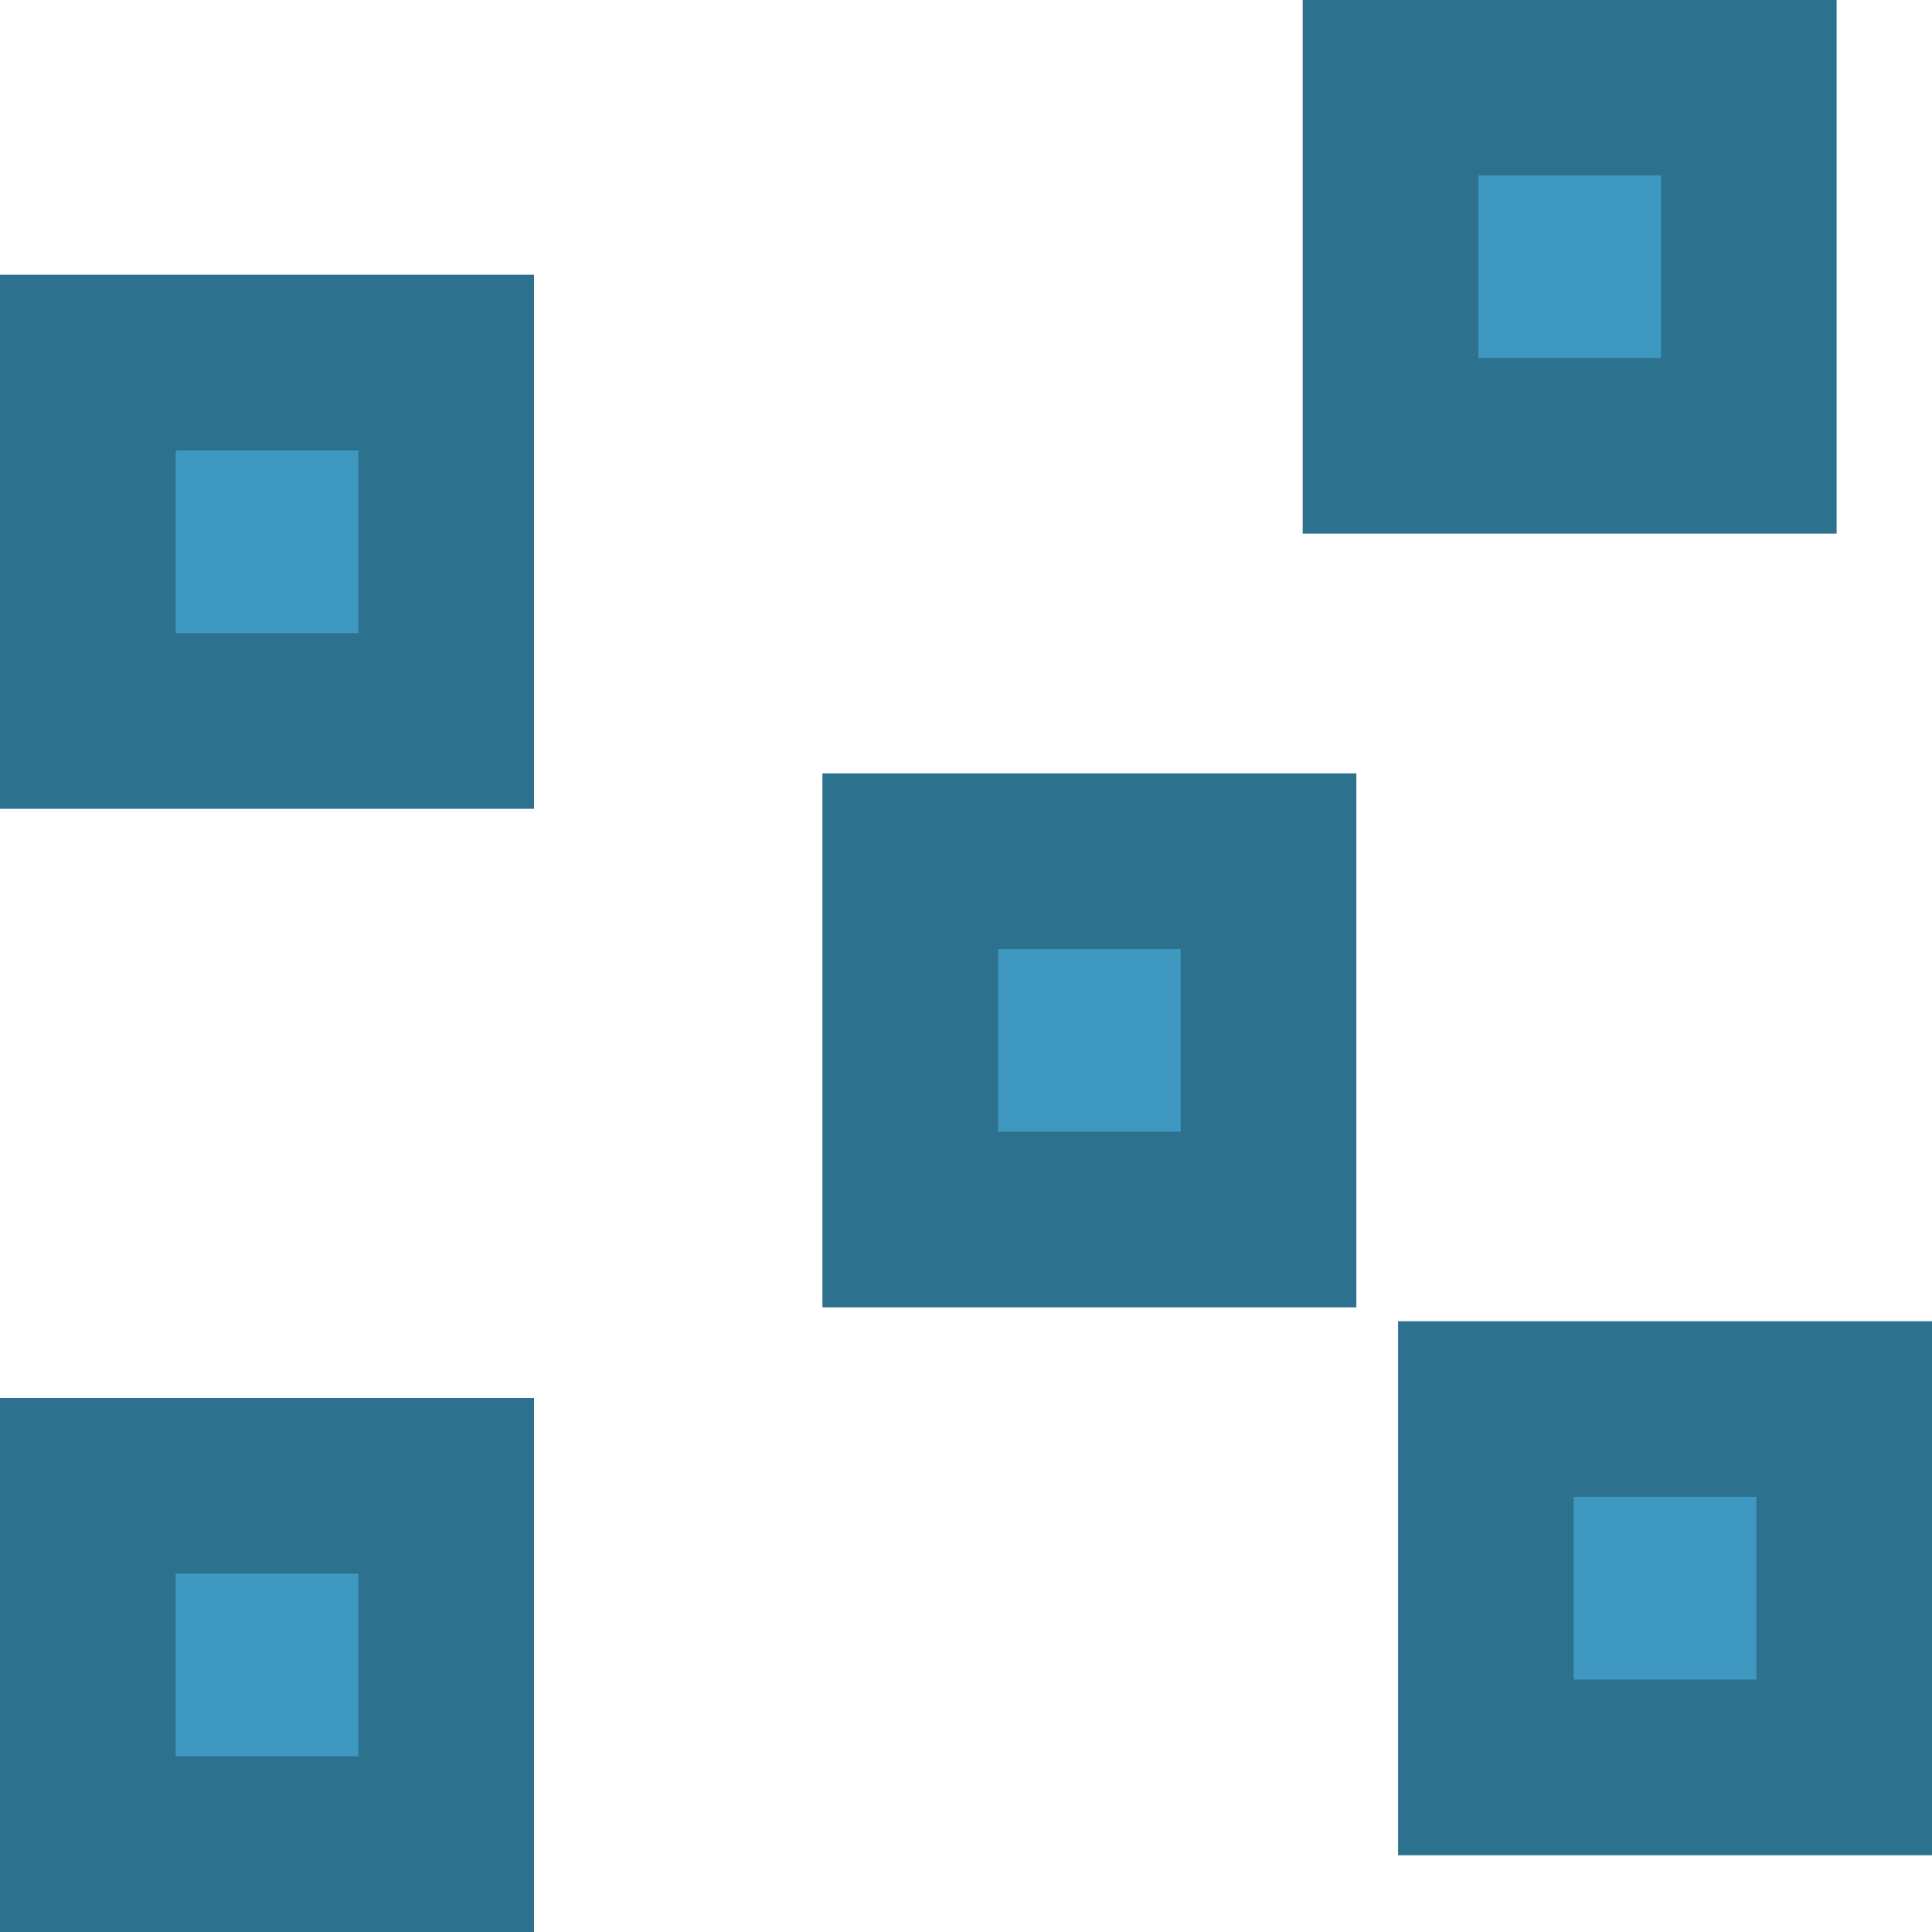
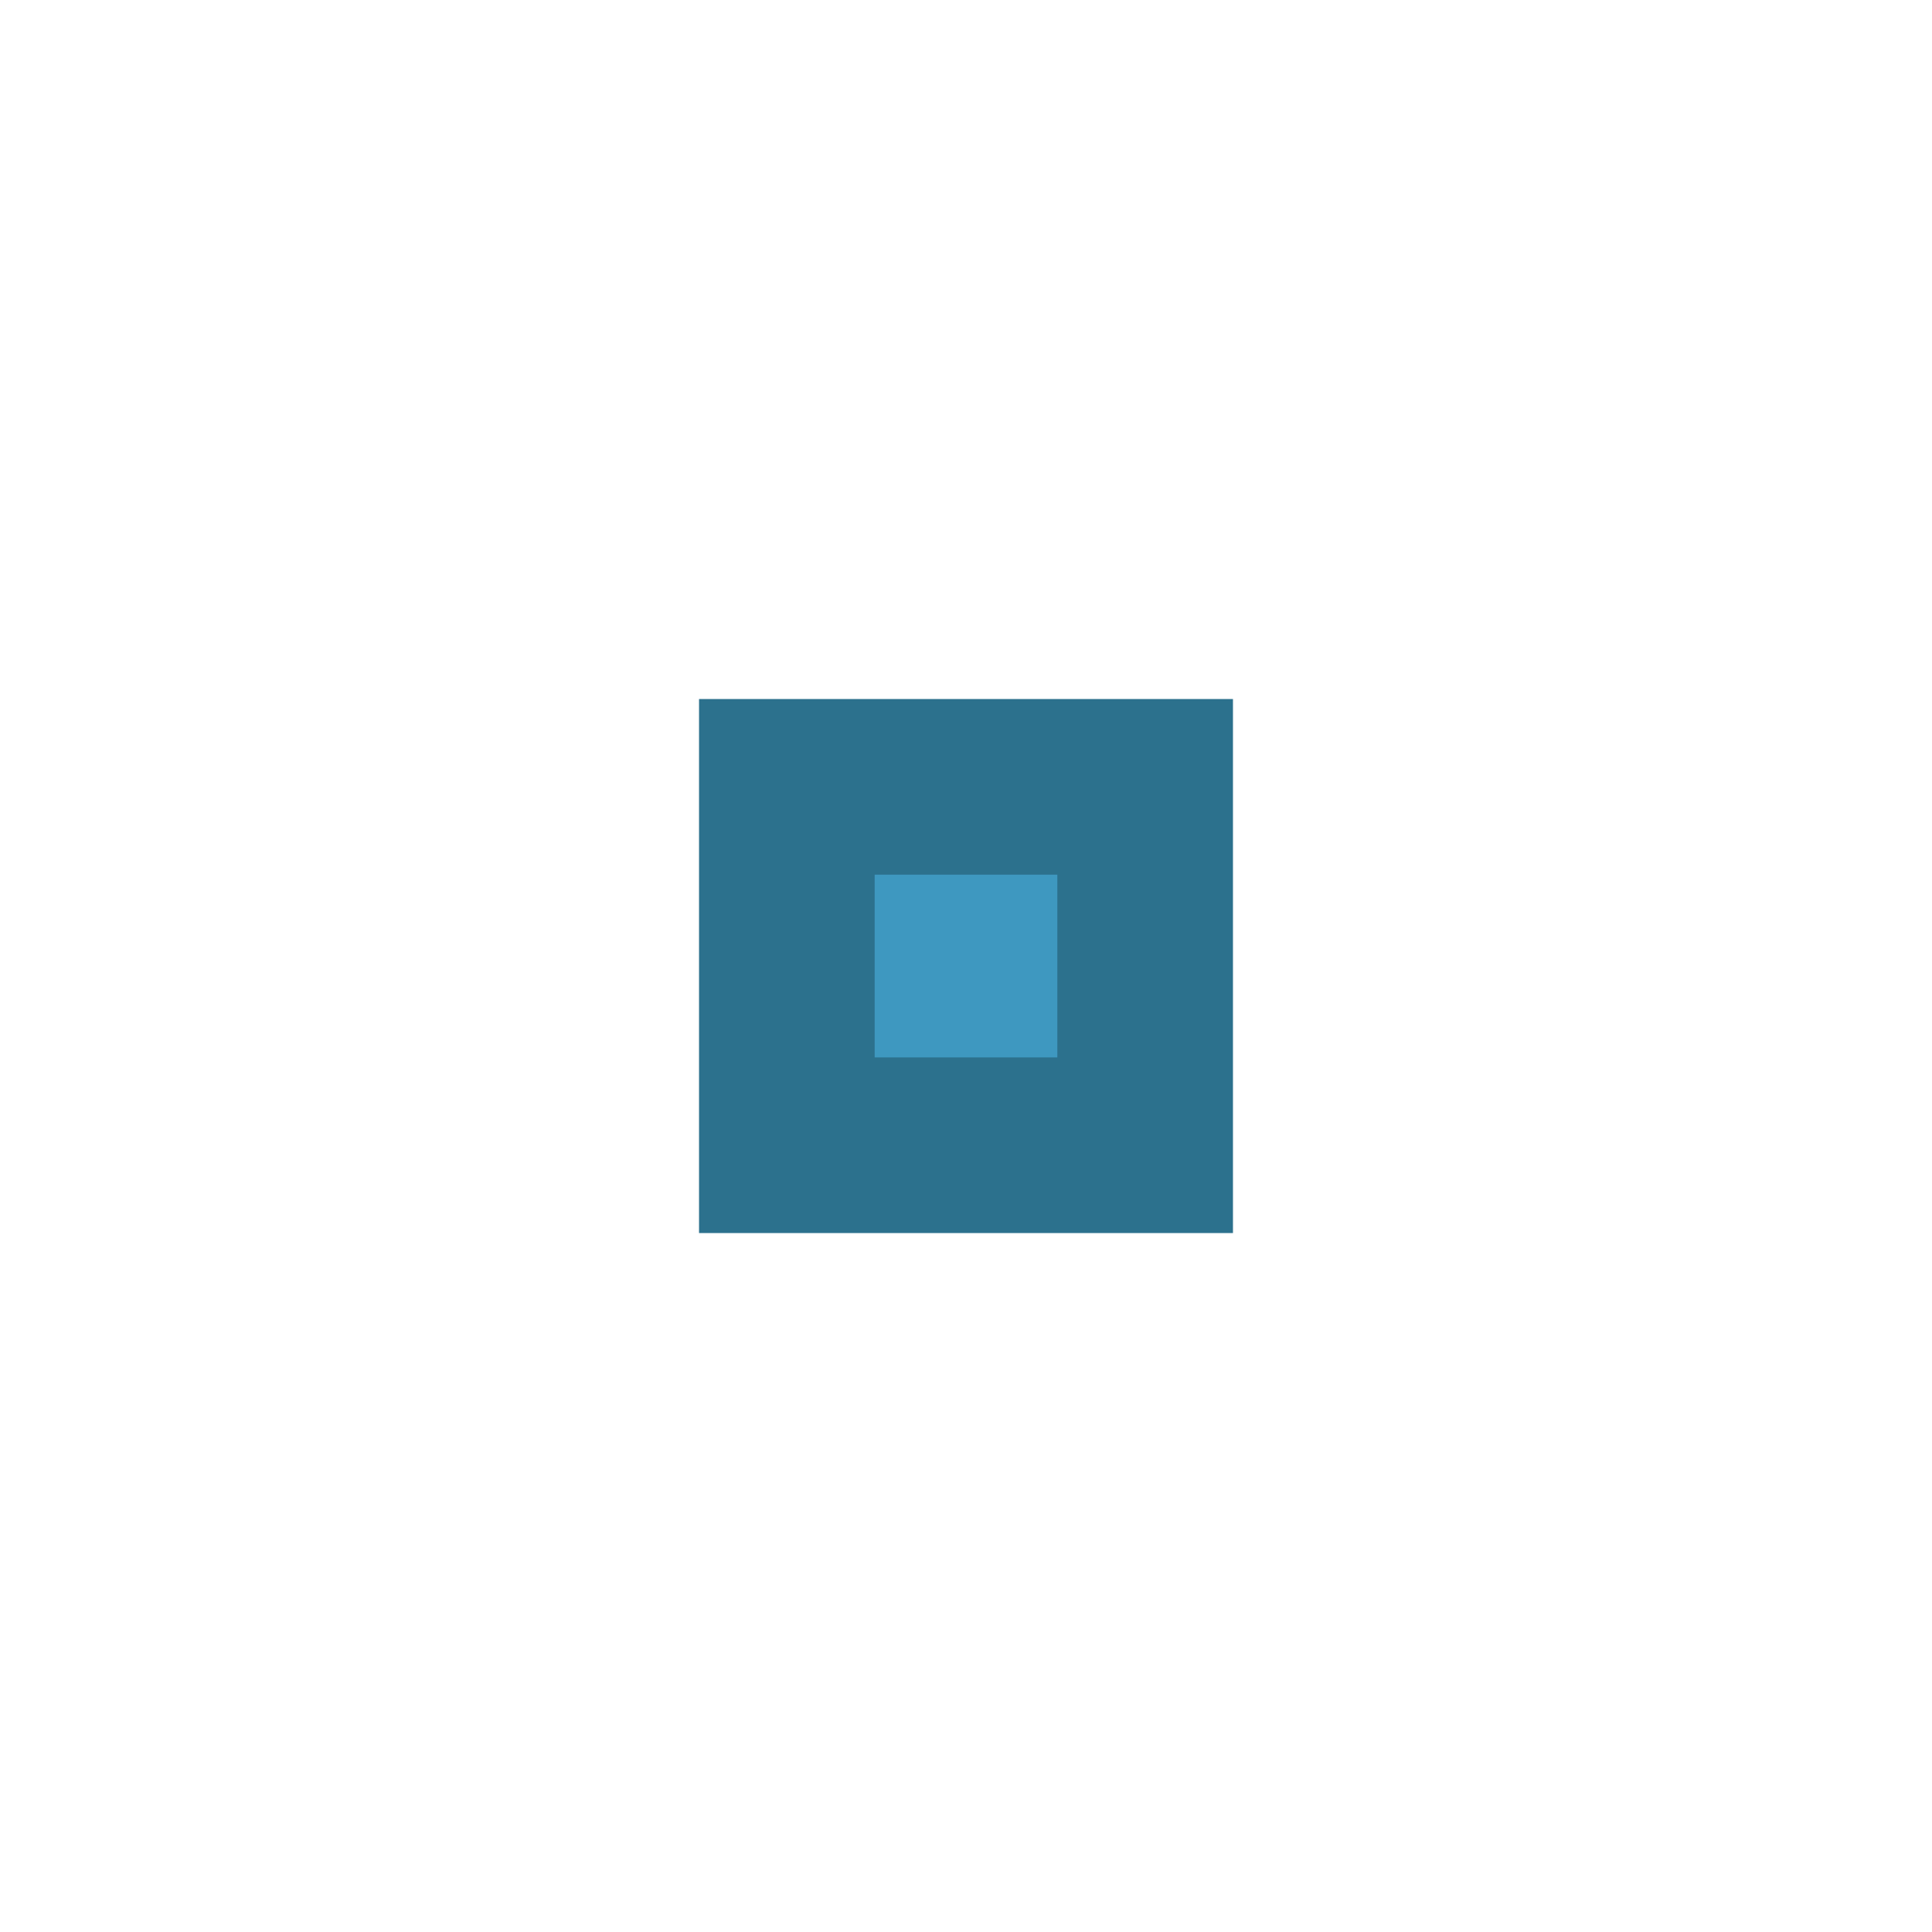
- <svg xmlns="http://www.w3.org/2000/svg" version="1.1" id="Calque_1" x="0px" y="0px" width="22px" height="22px" viewBox="-4 -2 22 22" enable-background="new -4 -2 22 22" xml:space="preserve">
+ <svg xmlns="http://www.w3.org/2000/svg" version="1.1" id="Calque_1" x="0px" y="0px" width="22px" height="22px" viewBox="0 0 22 22" enable-background="new 0 0 22 22" xml:space="preserve">
  <g>
-     <rect x="-3" y="14.919" fill="#3E98C0" width="4.081" height="4.081" />
-     <path fill="#2C718D" d="M0.081,15.919V18H-2v-2.081H0.081 M2.081,13.919H-4V20h6.081V13.919L2.081,13.919z" />
-   </g>
-   <g>
-     <rect x="-3" y="2.129" fill="#3E98C0" width="4.081" height="4.081" />
-     <path fill="#2C718D" d="M0.081,3.129V5.21H-2V3.129H0.081 M2.081,1.129H-4V7.21h6.081V1.129L2.081,1.129z" />
-   </g>
-   <g>
-     <rect x="11.834" y="-1.004" fill="#3E98C0" width="4.08" height="4.081" />
-     <path fill="#2C718D" d="M14.914-0.004v2.081h-2.08v-2.081H14.914 M16.914-2.004h-6.08v6.081h6.08V-2.004L16.914-2.004z" />
-   </g>
-   <g>
-     <rect x="6.365" y="7.806" fill="#3E98C0" width="4.08" height="4.081" />
-     <path fill="#2C718D" d="M9.445,8.806v2.081h-2.08V8.806H9.445 M11.445,6.806h-6.08v6.081h6.08V6.806L11.445,6.806z" />
-   </g>
-   <g>
-     <rect x="12.92" y="14.045" fill="#3E98C0" width="4.08" height="4.081" />
-     <path fill="#2C718D" d="M16,15.045v2.081h-2.08v-2.081H16 M18,13.045h-6.08v6.081H18V13.045L18,13.045z" />
+     <rect x="8.96" y="8.96" fill="#3E98C0" width="4.08" height="4.081" />
+     <path fill="#2C718D" d="M12.04,9.96v2.081H9.96V9.96H12.04 M14.04,7.96H7.96v6.081h6.08V7.96L14.04,7.96z" />
  </g>
</svg>
